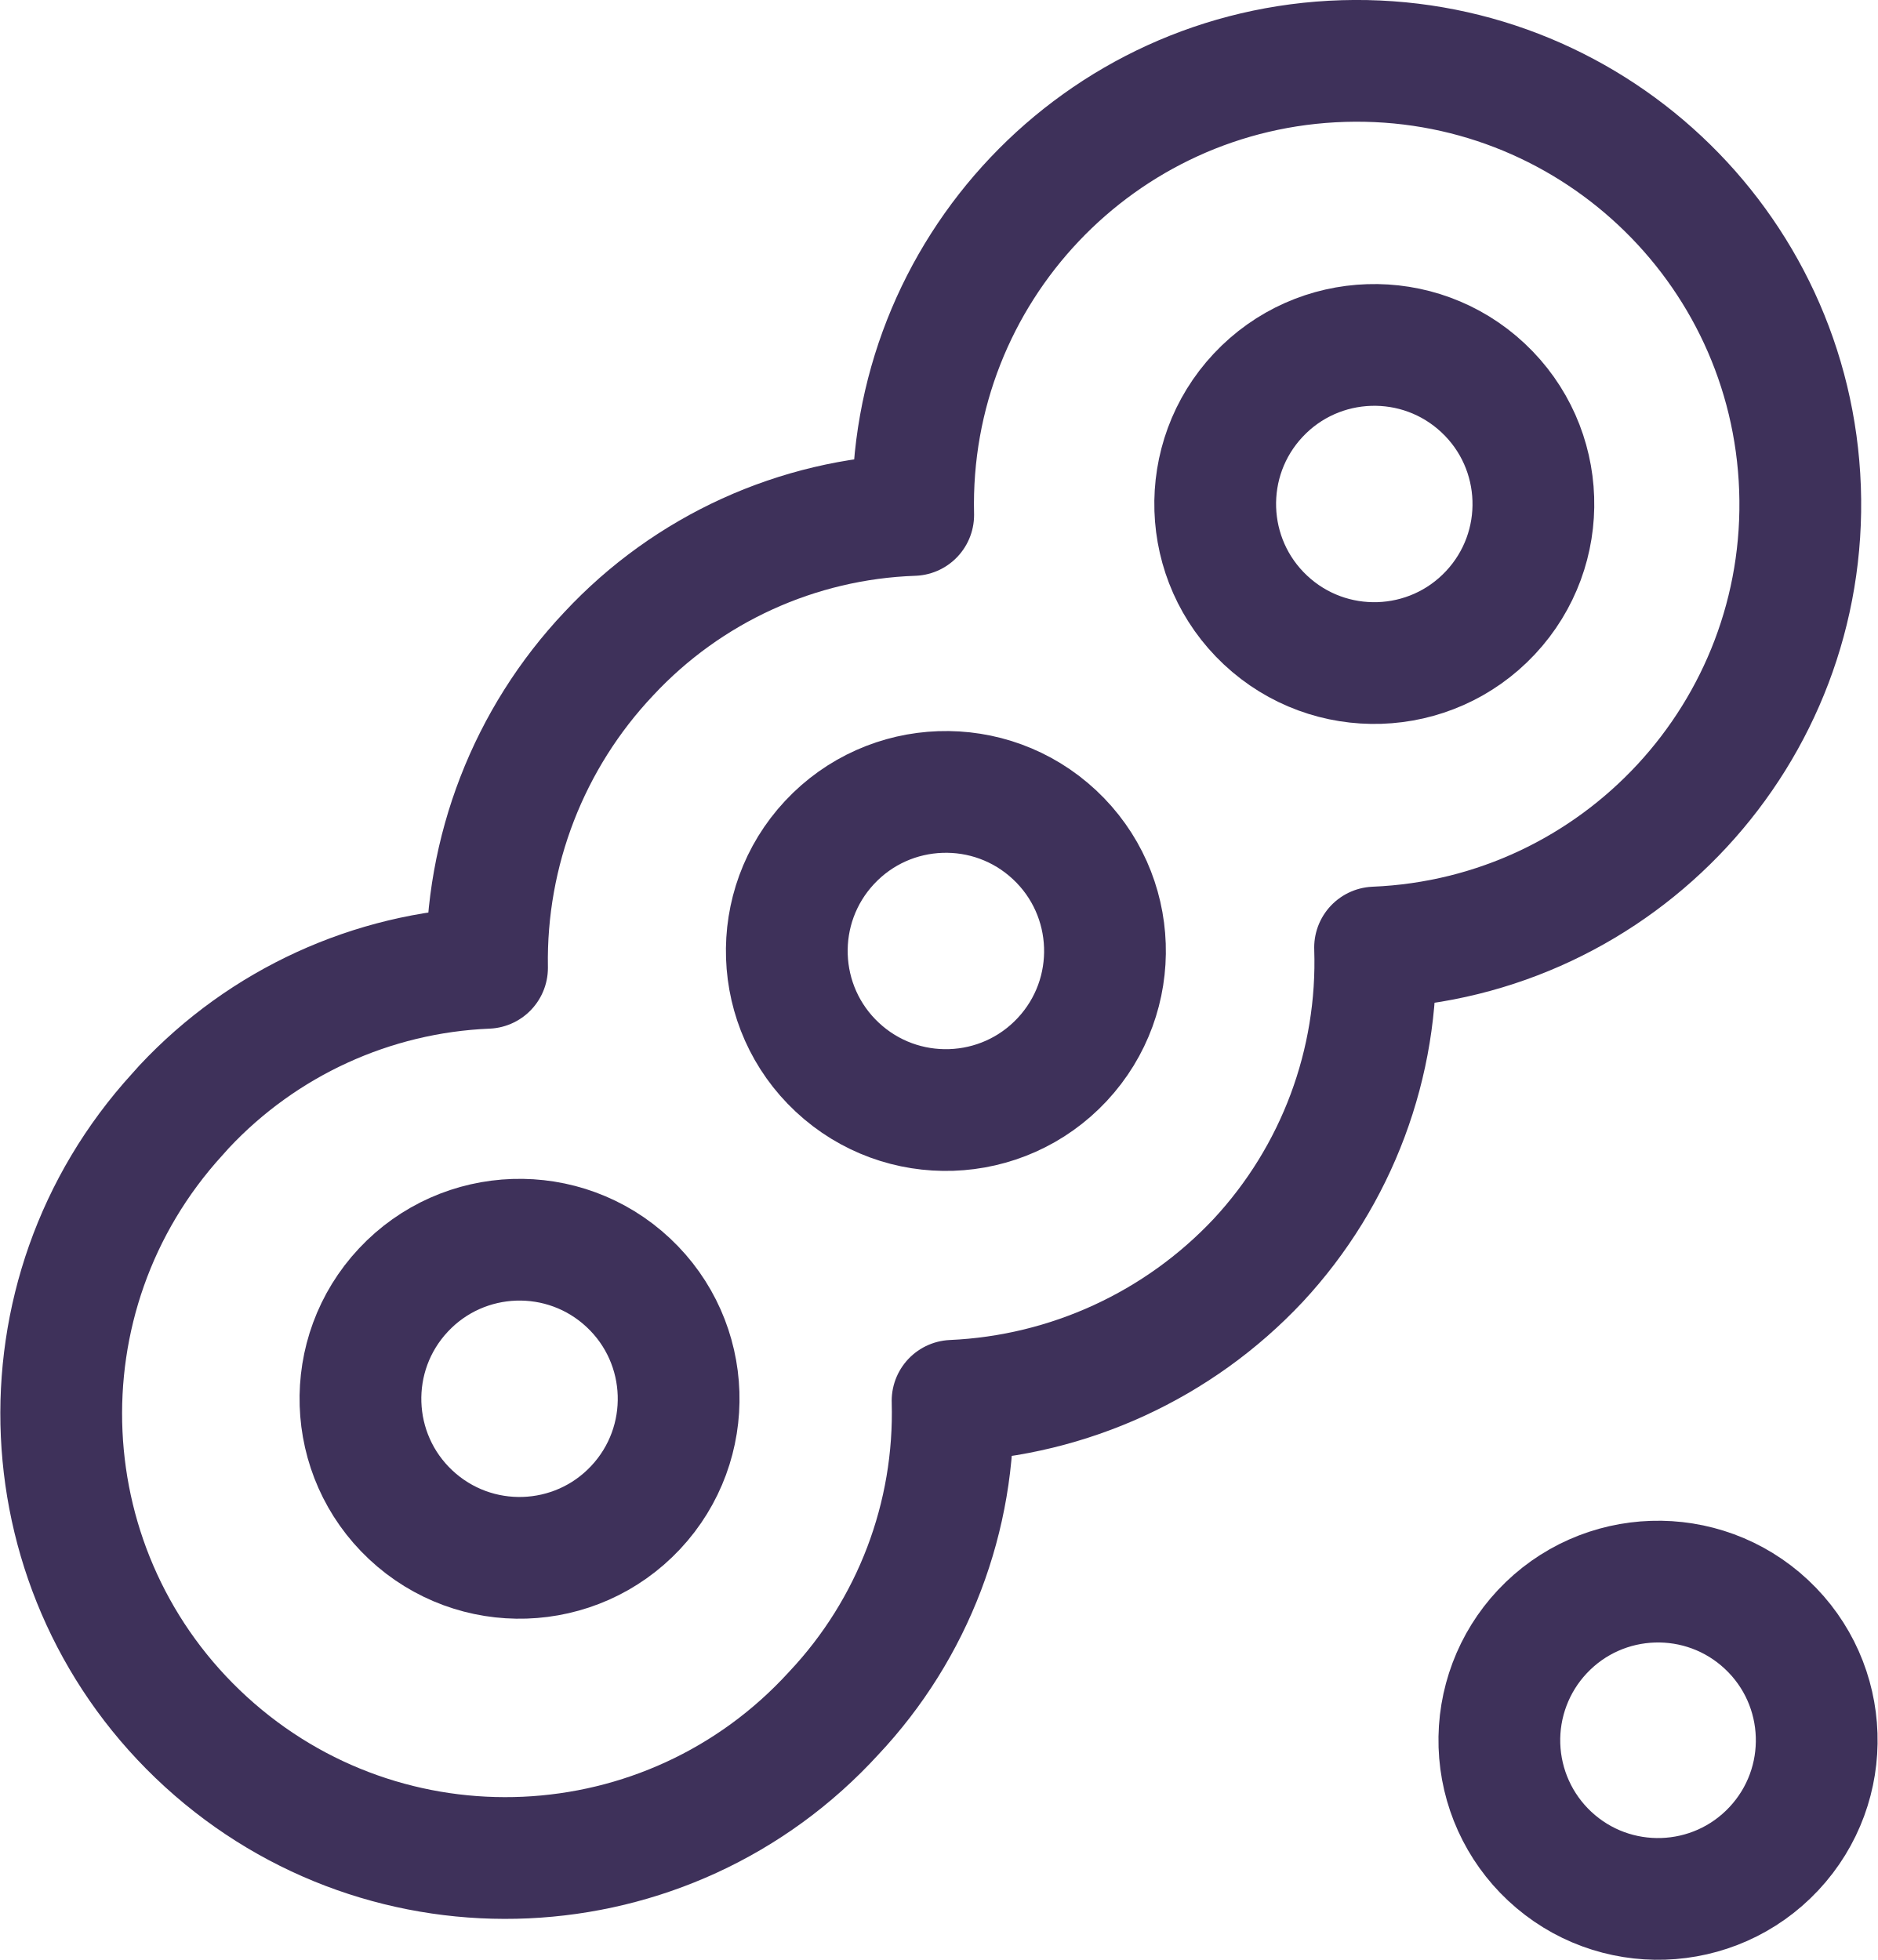
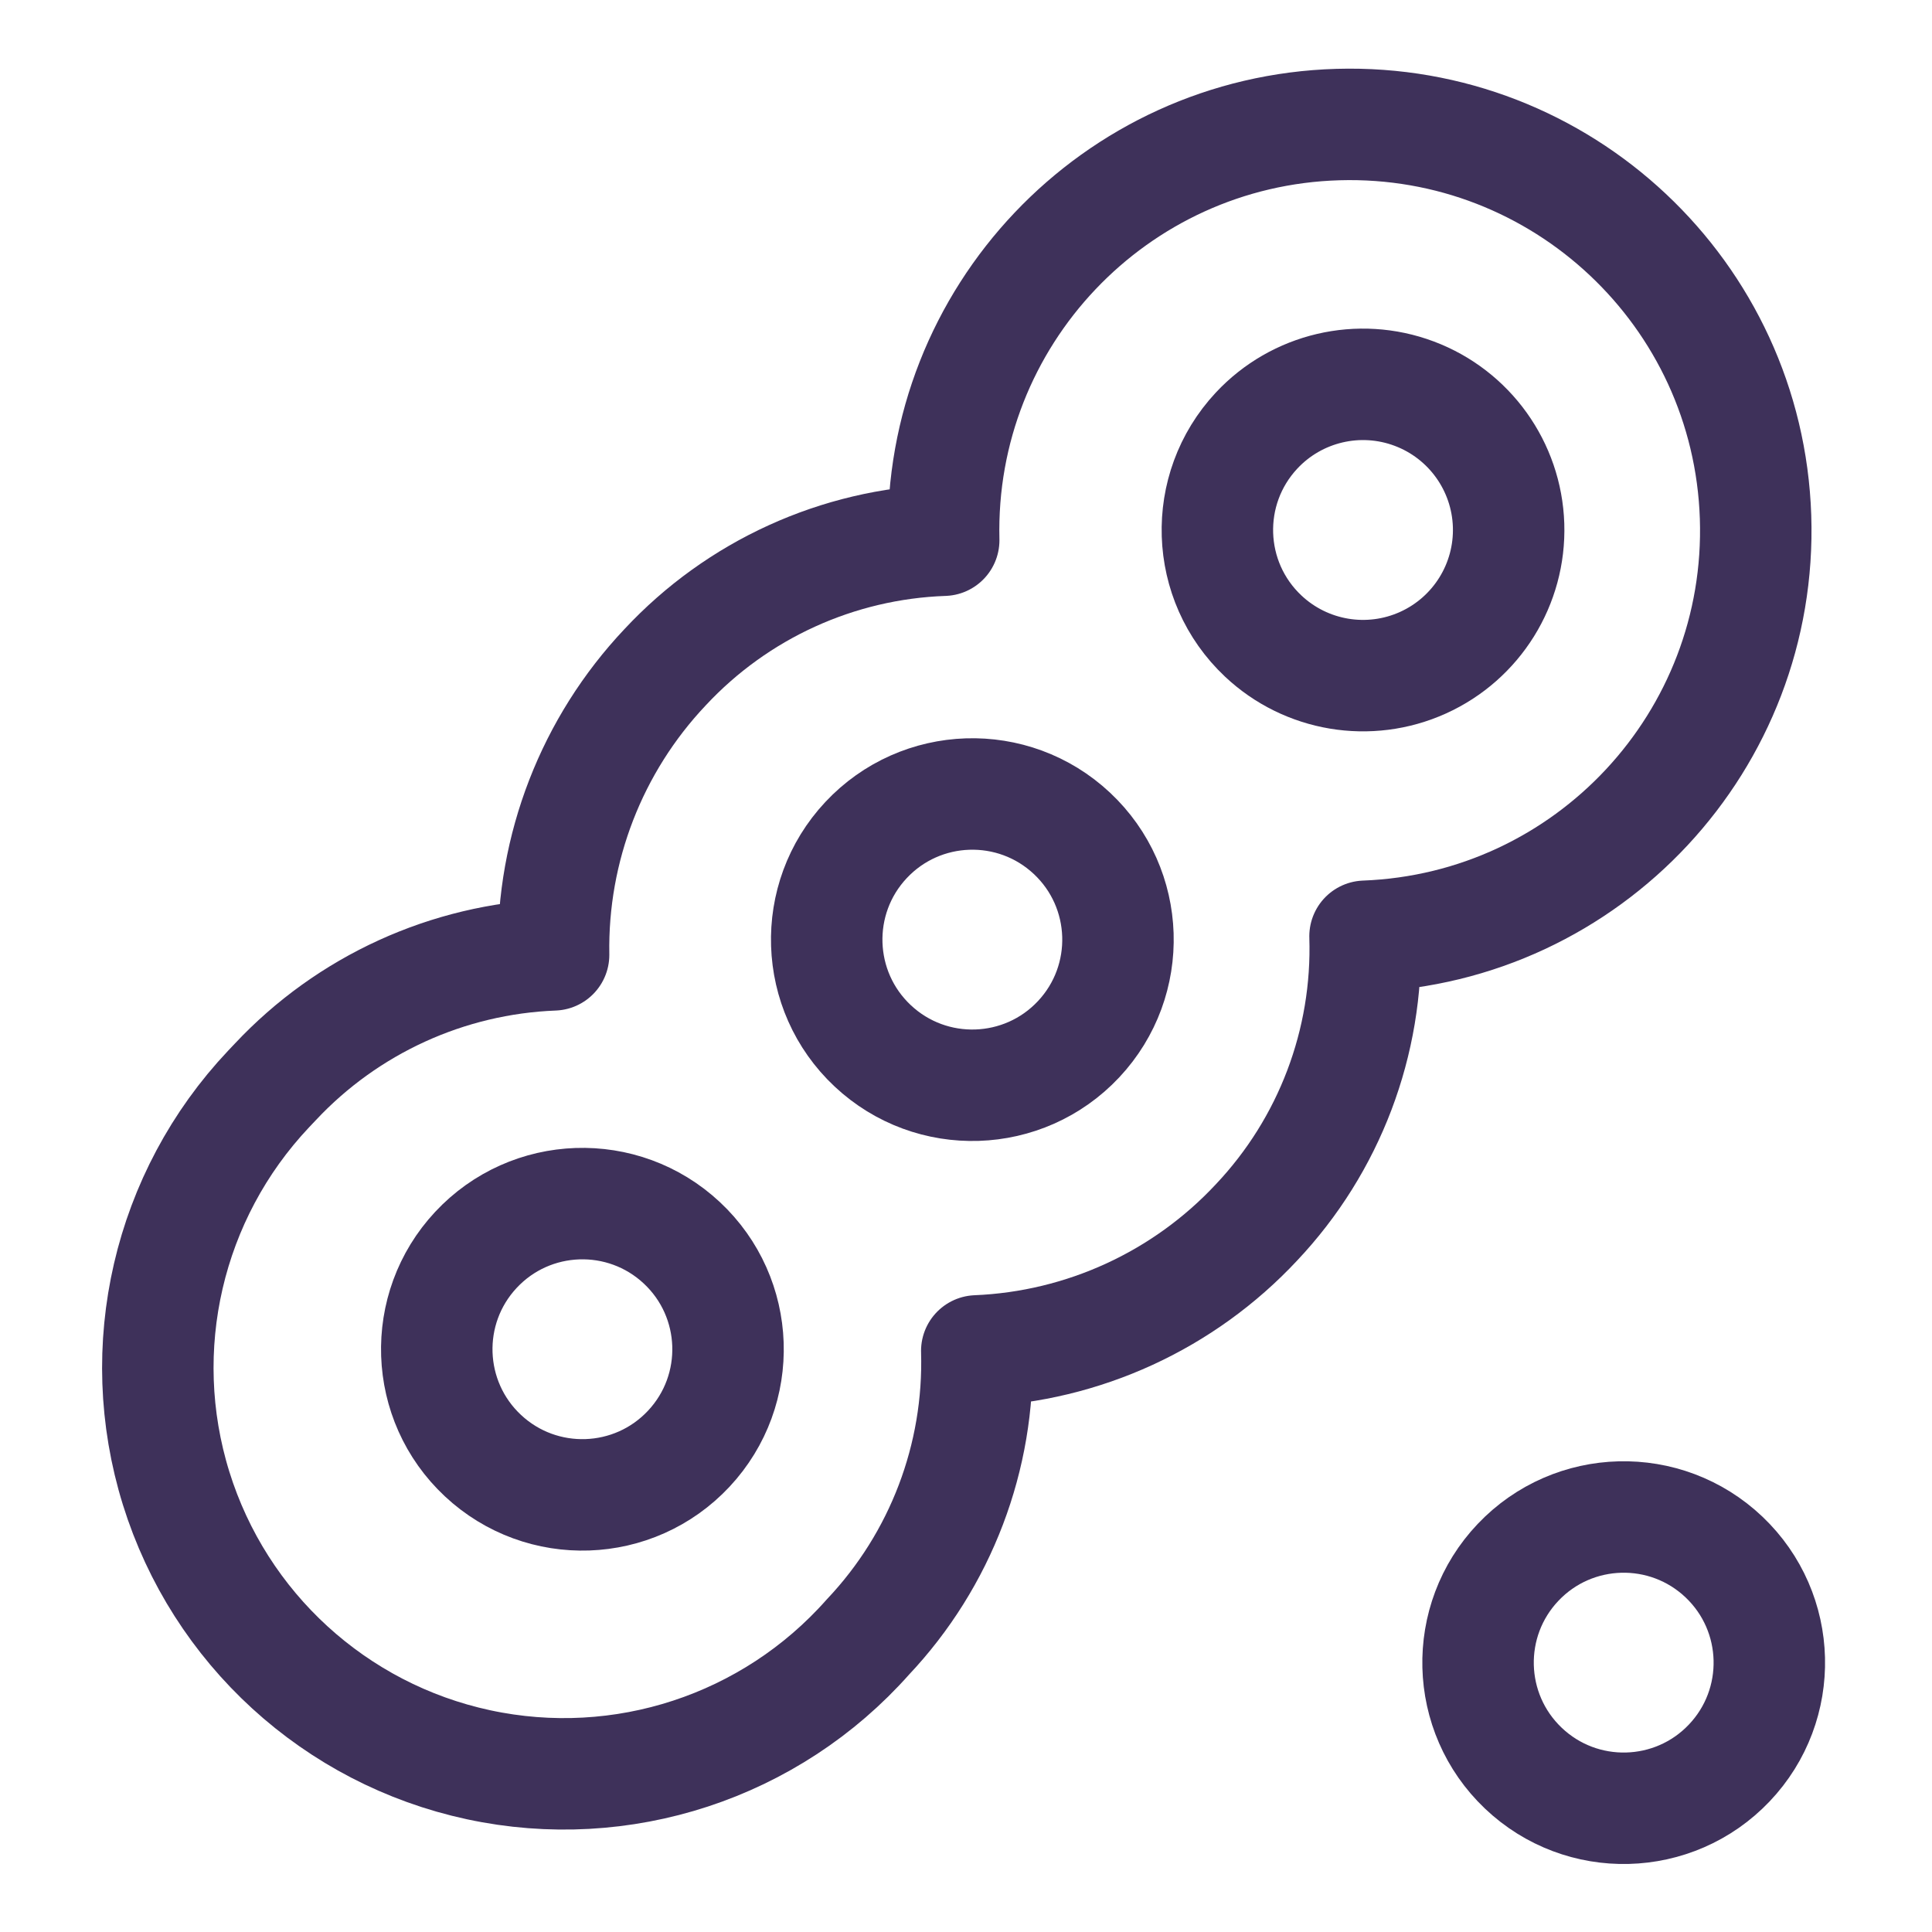
- <svg xmlns="http://www.w3.org/2000/svg" viewBox="0 0 46.26 48.3">
+ <svg xmlns="http://www.w3.org/2000/svg" viewBox="0 0 52 52">
  <defs>
-     <style>.cls-1{fill:none;stroke:#3e315a;stroke-linecap:round;stroke-linejoin:round;stroke-width:3px;}</style>
+     <style>.cls-1,.cls-2{fill:none;}.cls-1{stroke:#3e315a;stroke-linecap:round;stroke-linejoin:round;stroke-width:3px;}</style>
  </defs>
  <g id="Layer_2" data-name="Layer 2">
    <g id="Layer_1-2" data-name="Layer 1">
      <g id="Group_1161" data-name="Group 1161">
        <g id="Group_1162" data-name="Group 1162">
-           <path id="Path_31" data-name="Path 31" class="cls-1" d="M31,31.06a11,11,0,0,1-7.53,3.46,10.79,10.79,0,0,1-2.93,7.7A10.93,10.93,0,1,1,4.37,27.46l.17-.19A10.84,10.84,0,0,1,12,23.85a11,11,0,0,1,3-7.74,10.76,10.76,0,0,1,7.5-3.42A10.93,10.93,0,1,1,33.88,23.35,10.79,10.79,0,0,1,31,31.06Z" />
-           <path id="Path_32" data-name="Path 32" class="cls-1" d="M31,9.74a3.92,3.92,0,1,1,.18,5.54A3.92,3.92,0,0,1,31,9.74Z" />
-           <path id="Path_33" data-name="Path 33" class="cls-1" d="M20.44,20.76a3.92,3.92,0,1,1,.19,5.54A3.92,3.92,0,0,1,20.44,20.76Z" />
-           <path id="Path_34" data-name="Path 34" class="cls-1" d="M9.94,31.79a3.92,3.92,0,1,1,.18,5.54A3.92,3.92,0,0,1,9.94,31.79Z" />
-           <path id="Path_35" data-name="Path 35" class="cls-1" d="M38,40.21a3.91,3.91,0,1,1,.18,5.53A3.91,3.91,0,0,1,38,40.21Z" />
+           <path id="Path_31" data-name="Path 31" class="cls-1" d="M33.82,32.9a10.91,10.91,0,0,1-7.53,3.46,10.75,10.75,0,0,1-2.93,7.7A10.93,10.93,0,1,1,7.23,29.31l.18-.19A10.84,10.84,0,0,1,14.9,25.7a11,11,0,0,1,3-7.74,10.76,10.76,0,0,1,7.5-3.42A10.93,10.93,0,1,1,36.74,25.2,10.72,10.72,0,0,1,33.82,32.9Z" />
+           <path id="Path_32" data-name="Path 32" class="cls-1" d="M33.82,11.59A3.92,3.92,0,1,1,34,17.12,3.92,3.92,0,0,1,33.82,11.59Z" />
+           <path id="Path_33" data-name="Path 33" class="cls-1" d="M23.31,22.61a3.92,3.92,0,1,1,.18,5.54A3.92,3.92,0,0,1,23.31,22.61Z" />
+           <path id="Path_34" data-name="Path 34" class="cls-1" d="M12.81,33.64A3.92,3.92,0,1,1,13,39.18,3.92,3.92,0,0,1,12.81,33.64Z" />
+           <path id="Path_35" data-name="Path 35" class="cls-1" d="M40.86,42.05A3.92,3.92,0,1,1,41,47.59,3.92,3.92,0,0,1,40.86,42.05Z" />
        </g>
      </g>
+       <rect class="cls-2" width="52" height="52" />
    </g>
  </g>
</svg>
